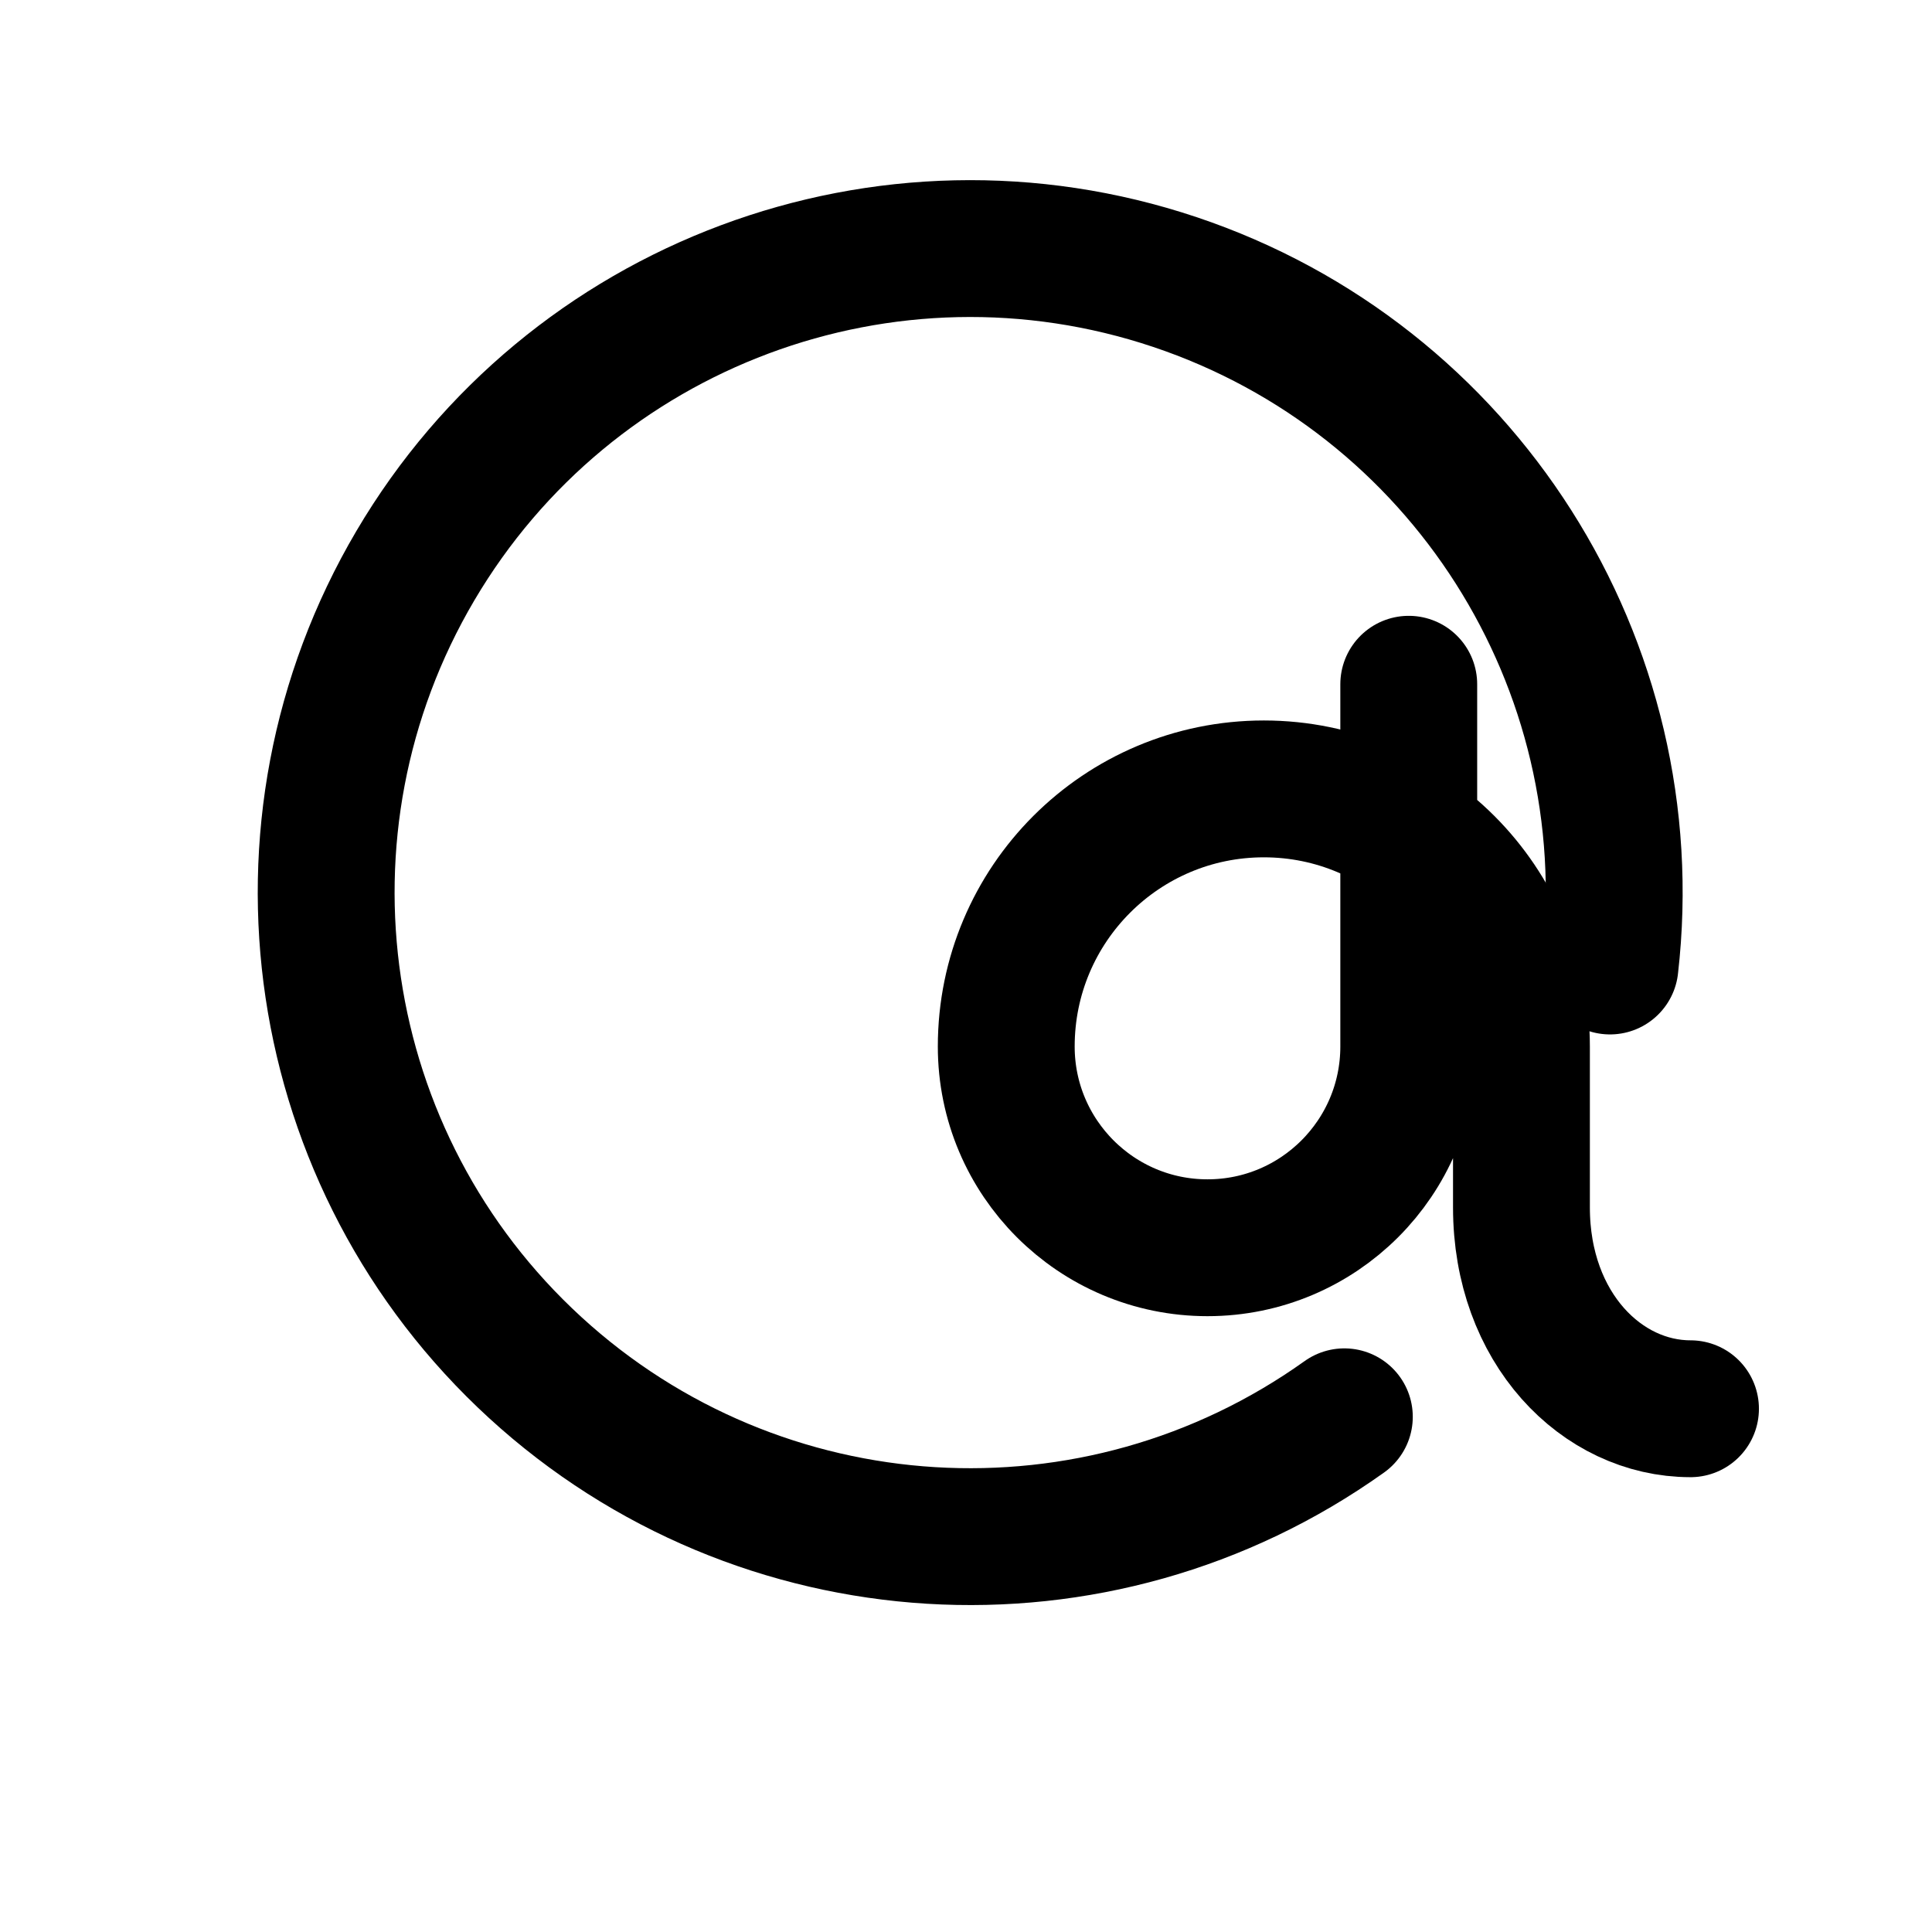
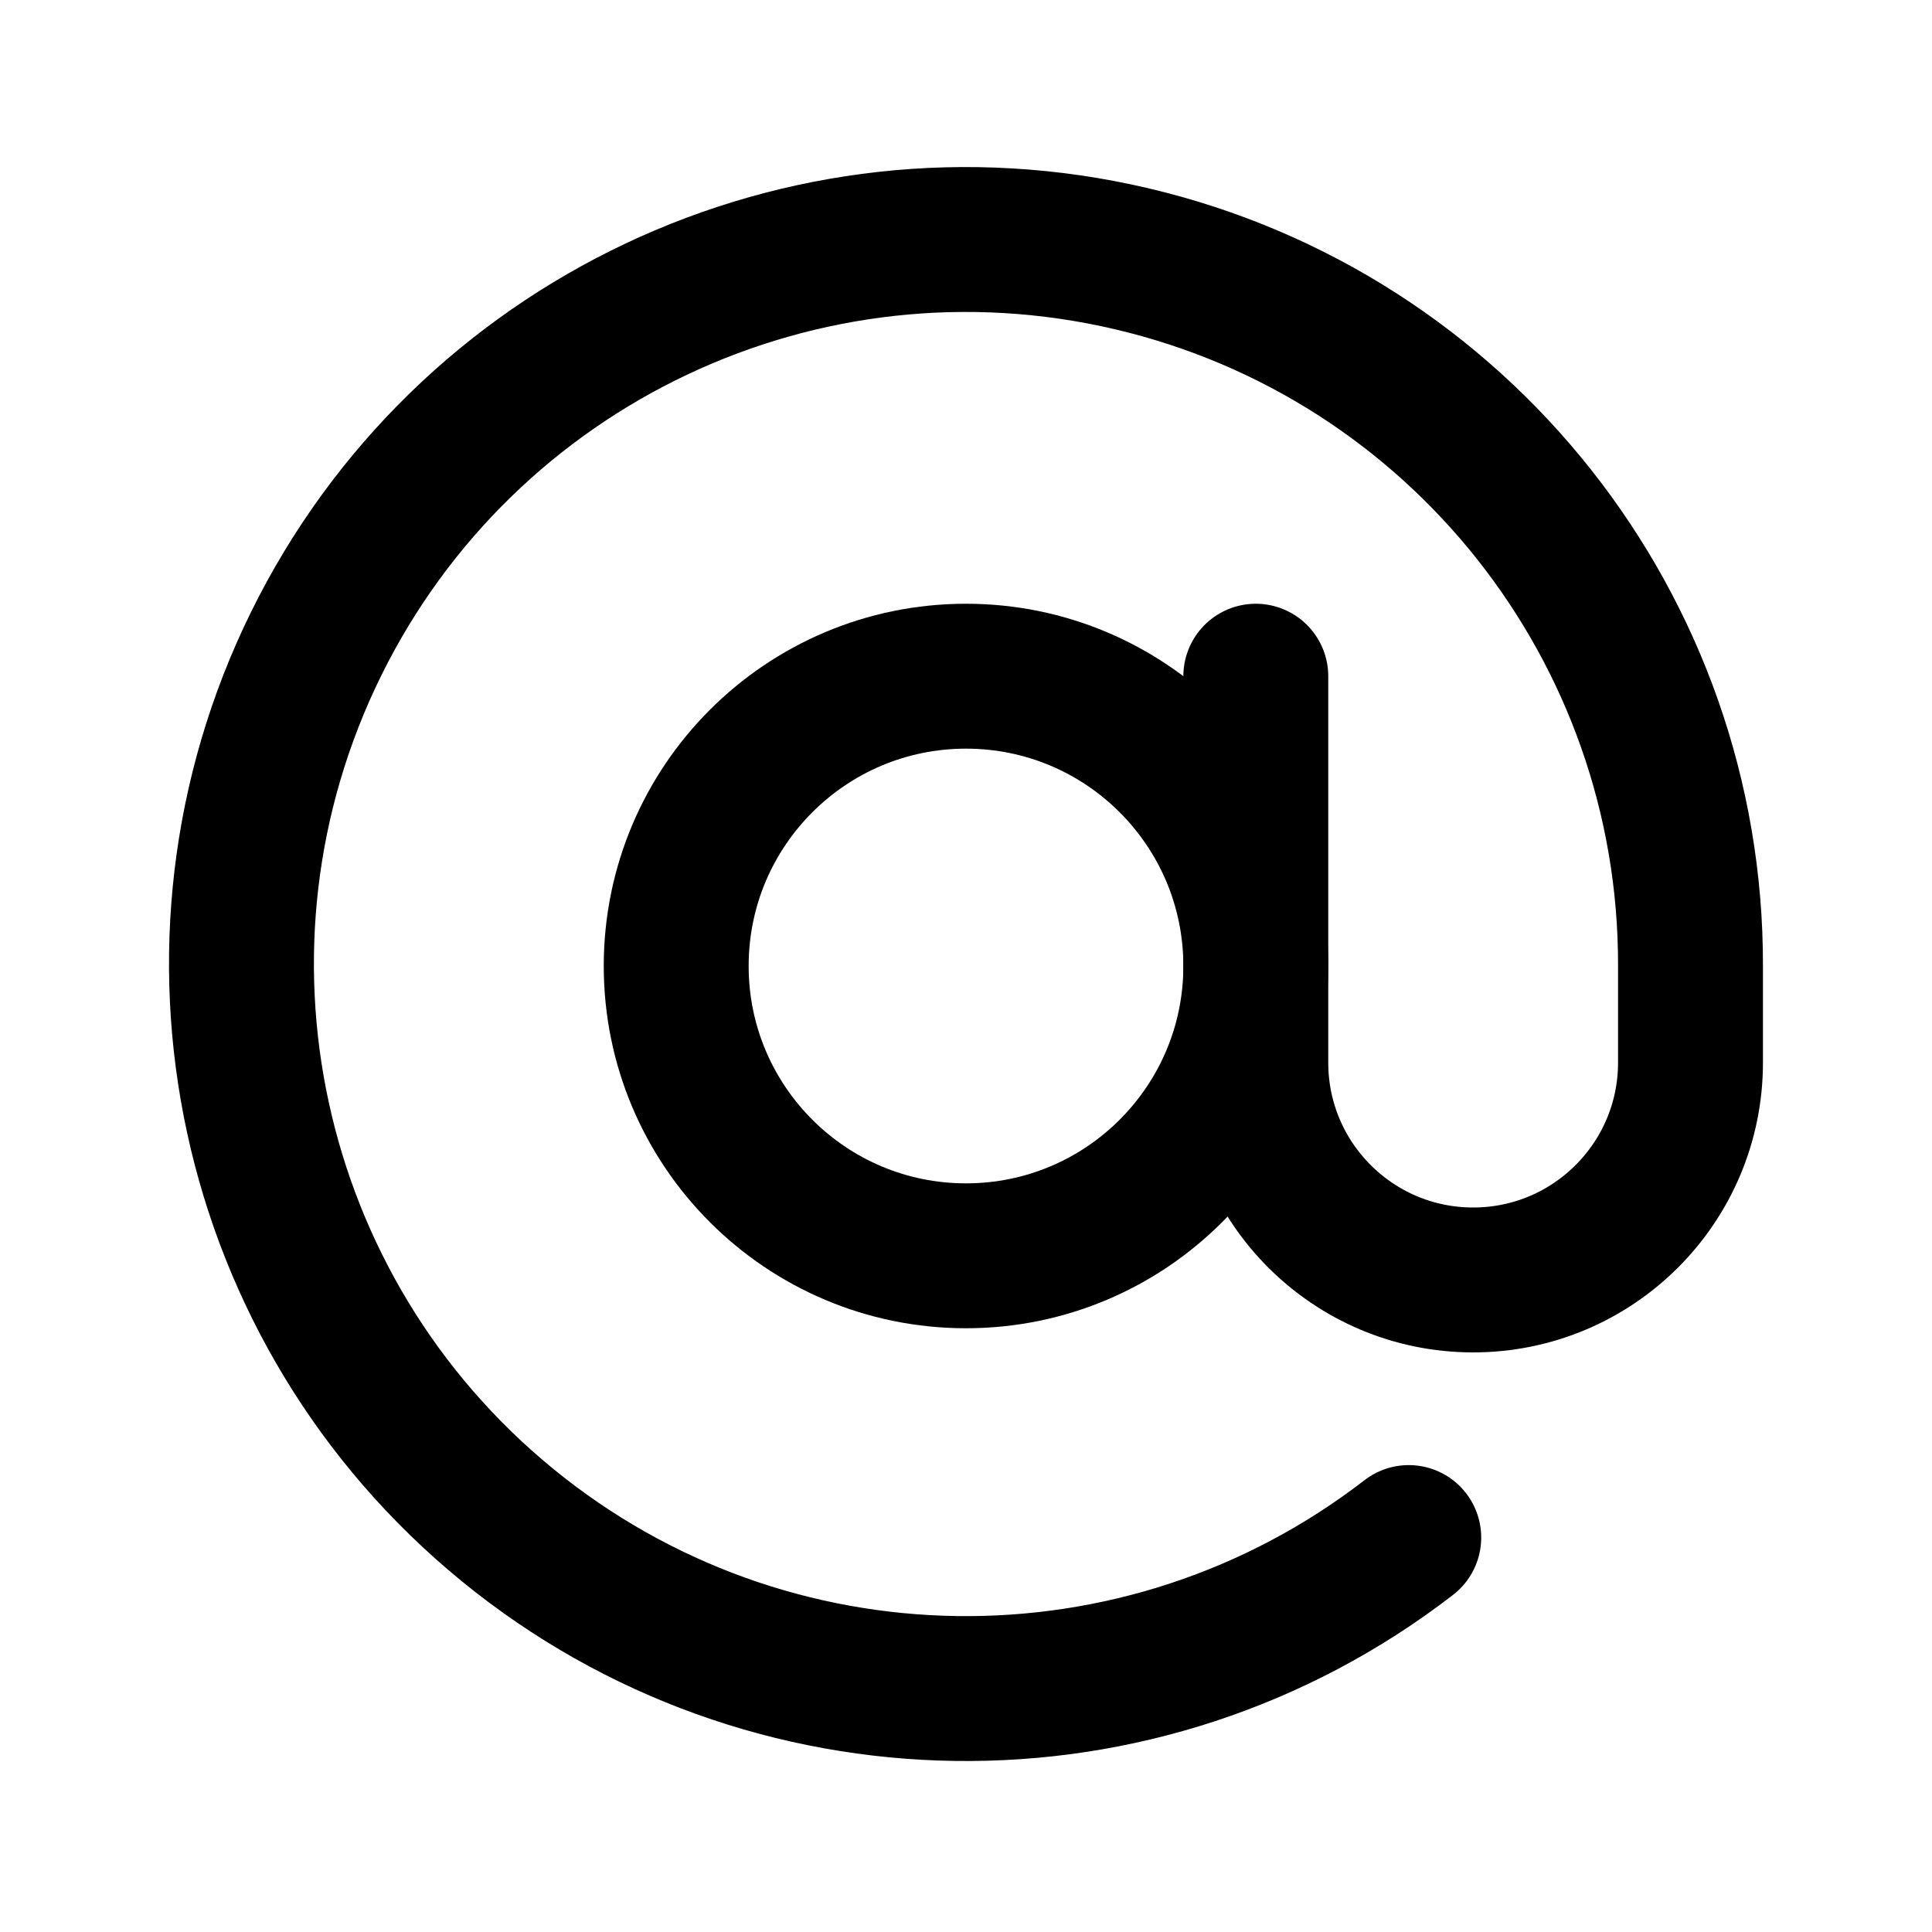
- <svg xmlns="http://www.w3.org/2000/svg" viewBox="0 0 24 24" fill="none" stroke="currentColor" stroke-width="1.7" stroke-linecap="round" stroke-linejoin="round">
-   <path d="M17.5 8.5V13a2.5 2.5 0 1 1-5 0 3.2 3.2 0 1 1 6.4 0v2c0 1.5 1 2.5 2.1 2.5" />
-   <path d="M16.7 17.6A8 8 0 1 1 20 12" />
+ <svg xmlns="http://www.w3.org/2000/svg" viewBox="0 0 24 24" fill="none" stroke="currentColor" stroke-width="1.8" stroke-linecap="round" stroke-linejoin="round">
+   <circle cx="12" cy="12" r="3.6" />
+   <path d="M15.6 8.4v4.8a2.7 2.7 0 0 0 5.4 0V12a9 9 0 1 0-3.5 7.1" />
</svg>
